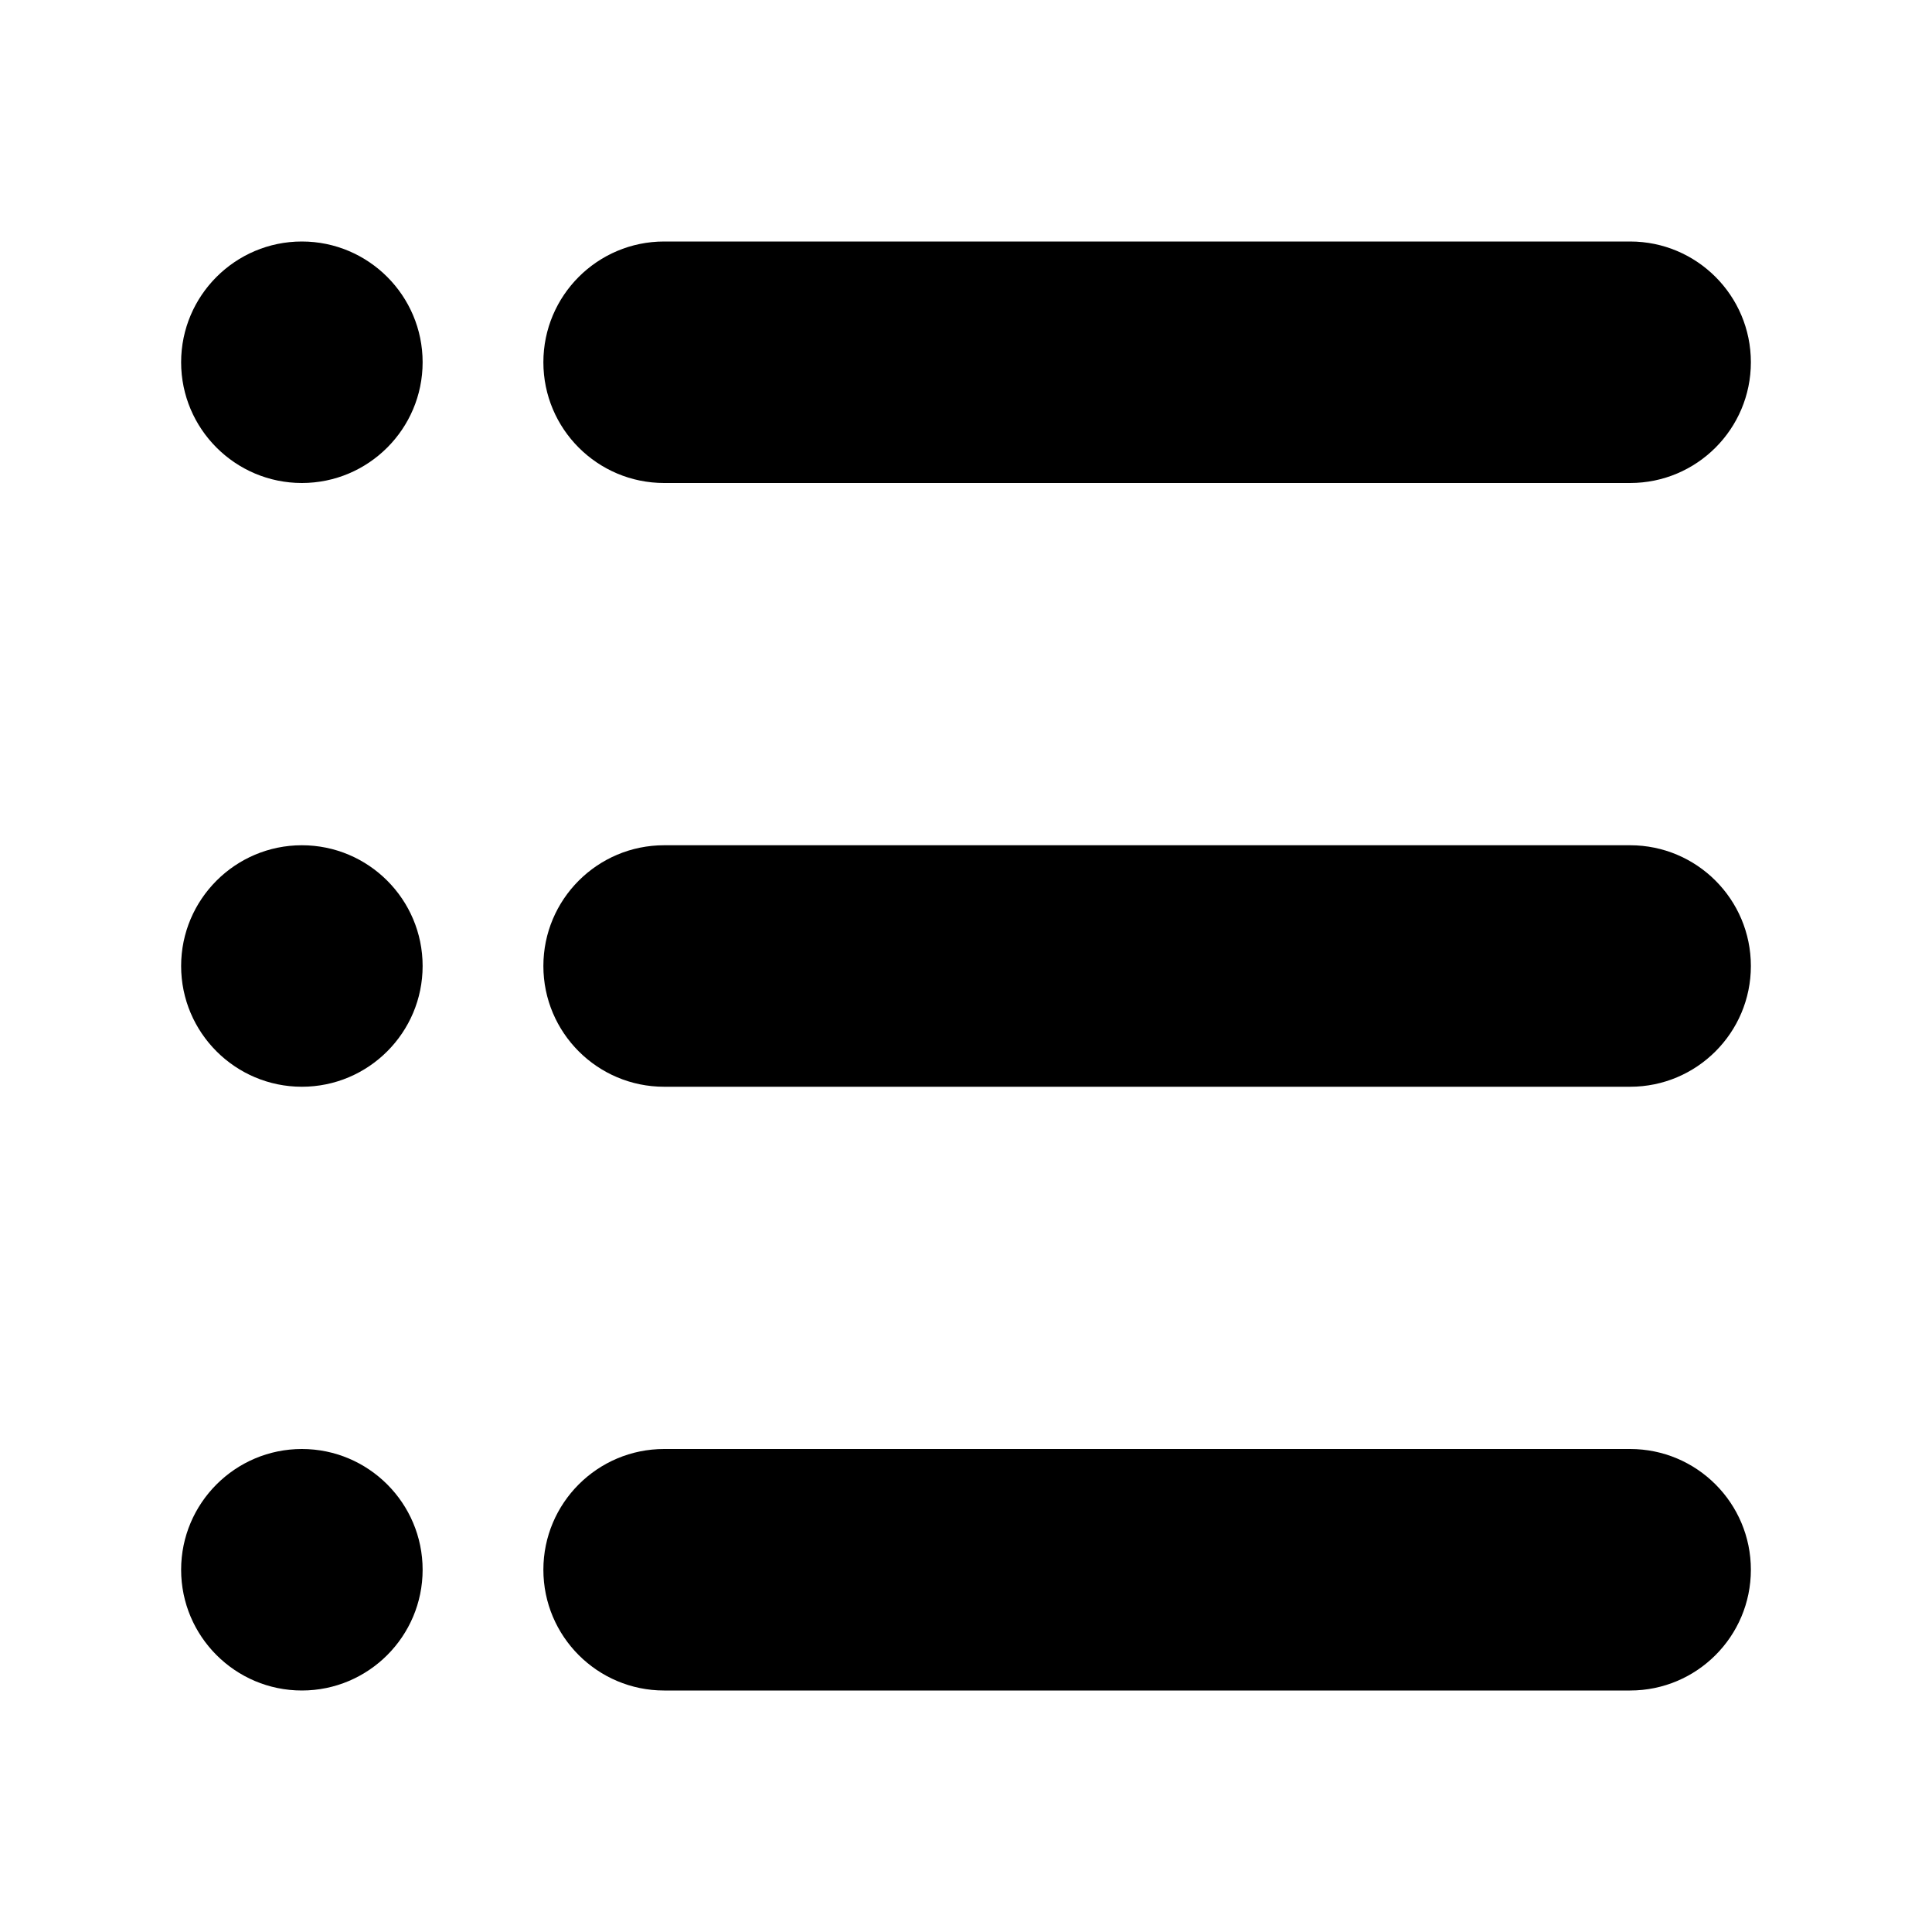
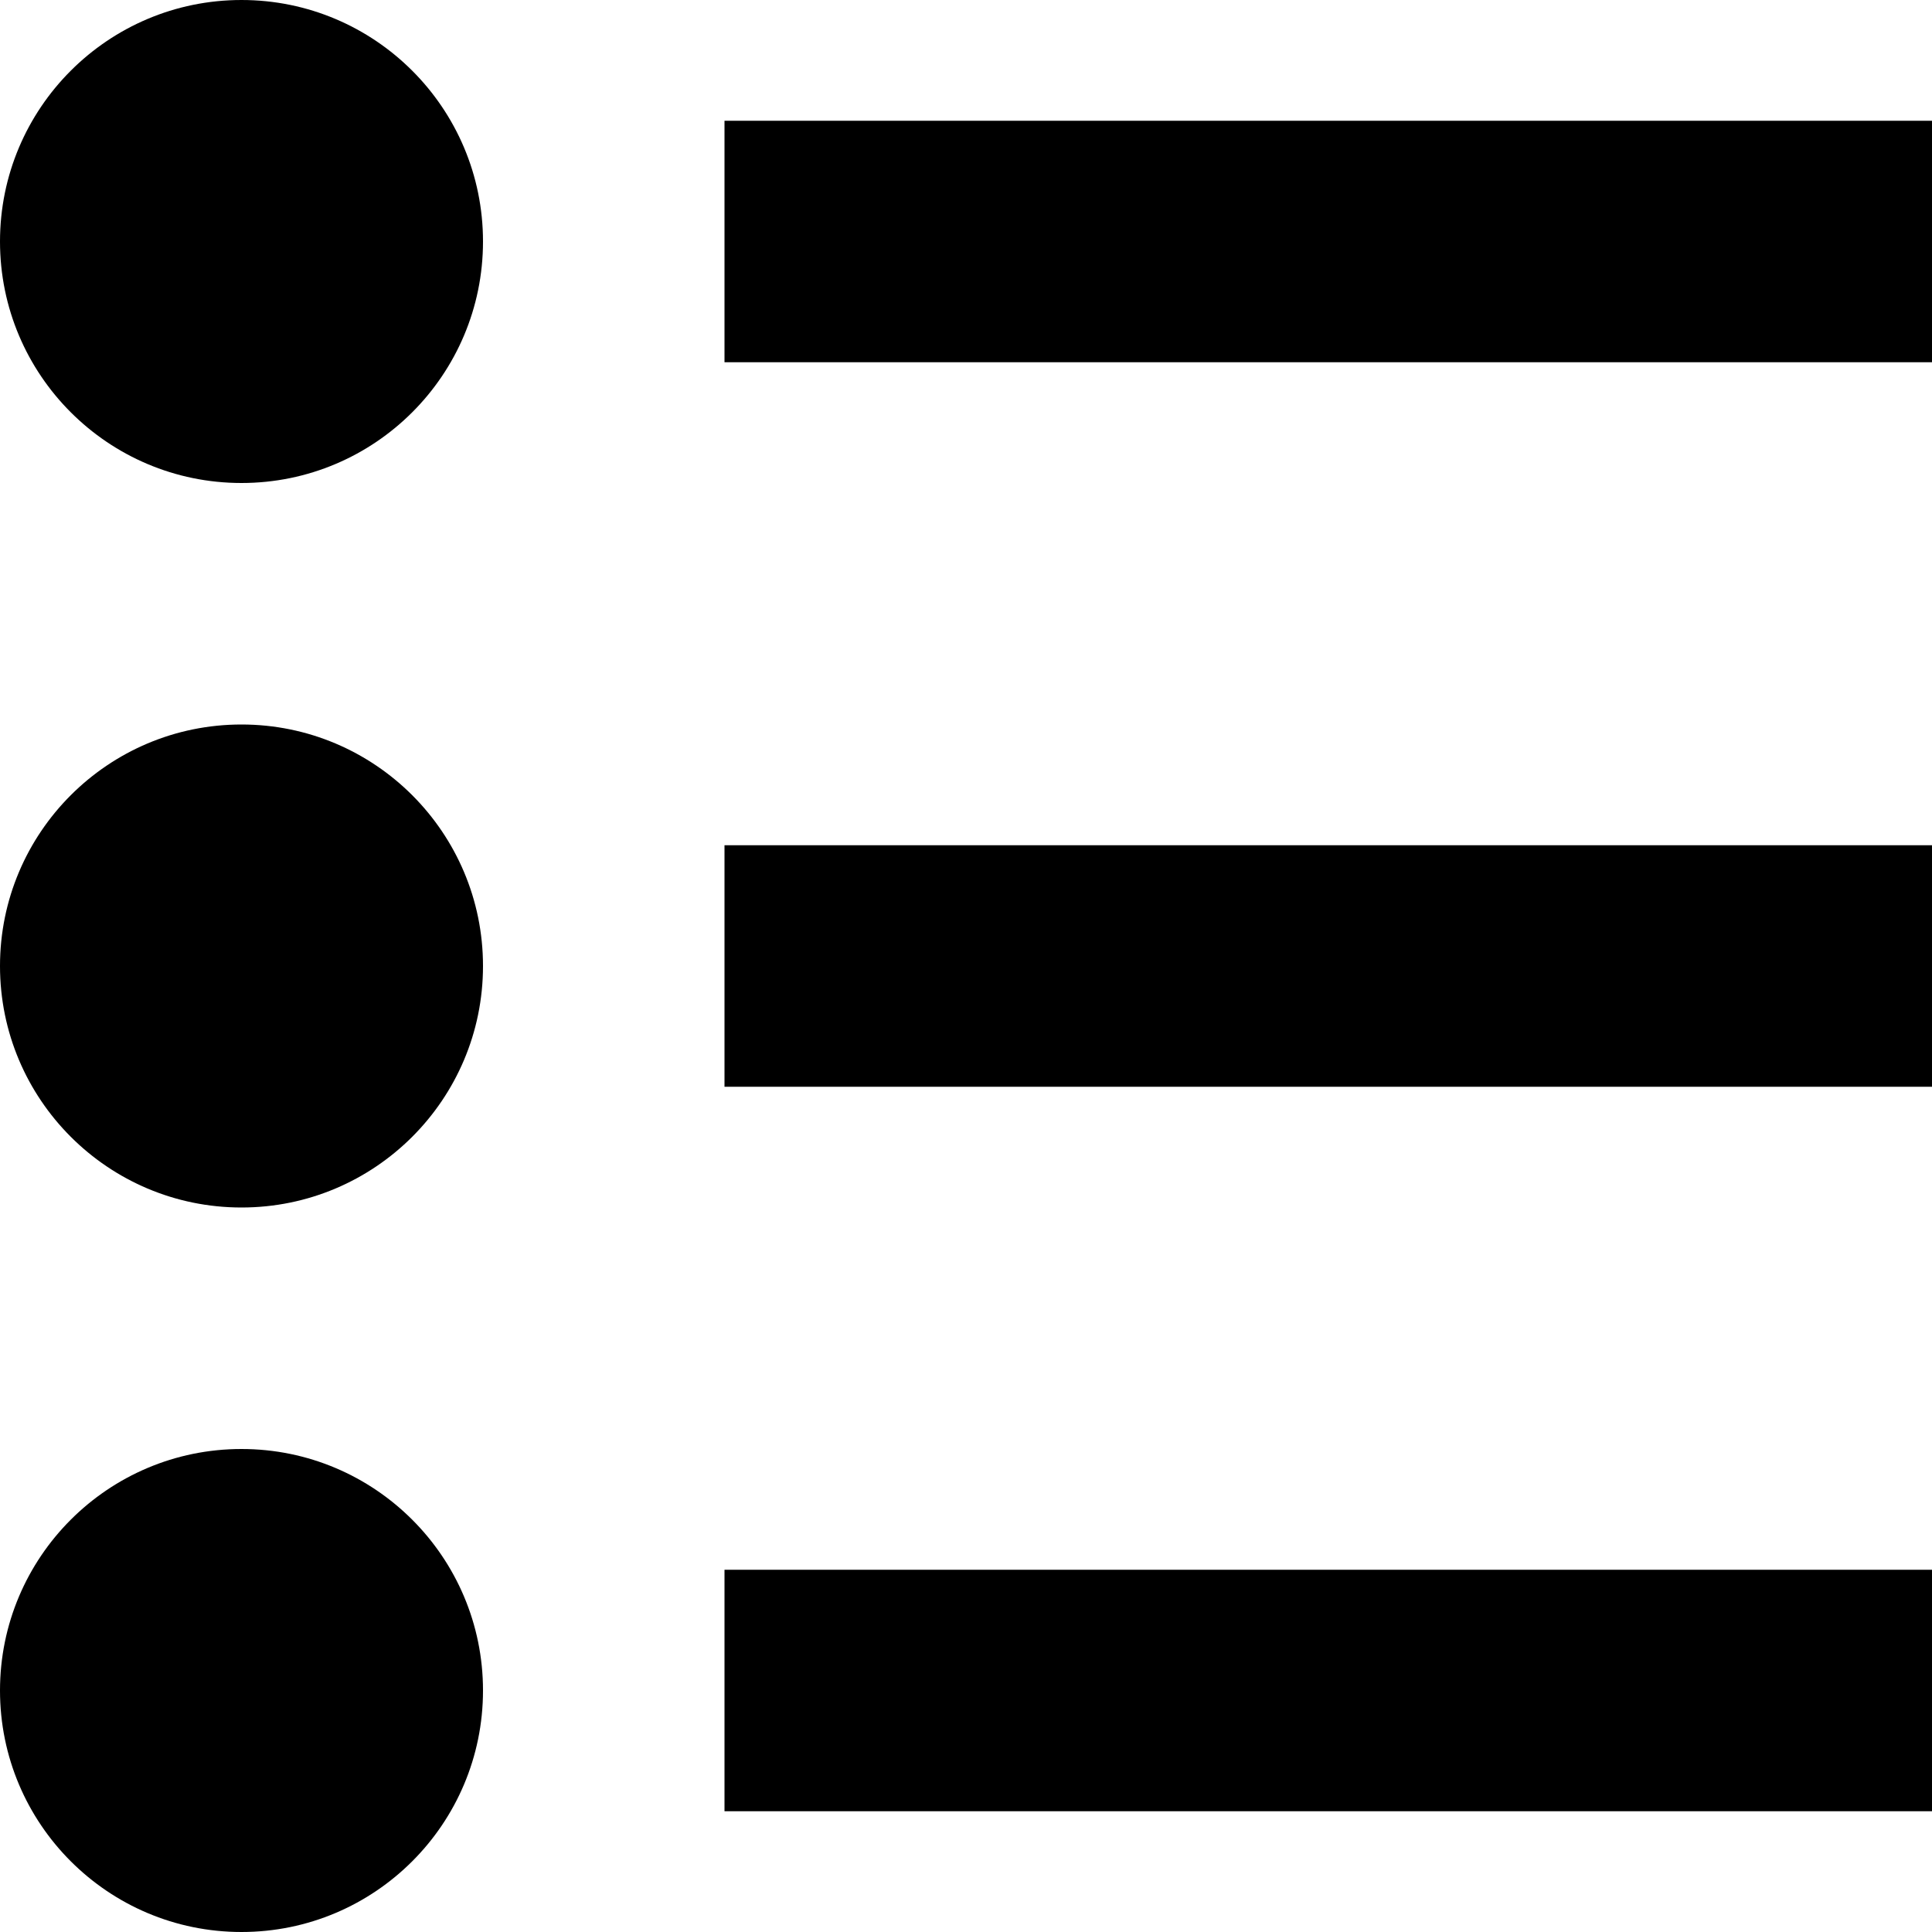
- <svg xmlns="http://www.w3.org/2000/svg" enable-background="new 0 0 32 32" id="Glyph" version="1.1" viewBox="0 0 32 32" xml:space="preserve">
-   <path d="M29,16c0,1.104-0.896,2-2,2H11c-1.104,0-2-0.896-2-2s0.896-2,2-2h16C28.104,14,29,14.896,29,16z" id="XMLID_352_" />
-   <path d="M29,6c0,1.104-0.896,2-2,2H11C9.896,8,9,7.104,9,6s0.896-2,2-2h16C28.104,4,29,4.896,29,6z" id="XMLID_354_" />
-   <path d="M29,26c0,1.104-0.896,2-2,2H11c-1.104,0-2-0.896-2-2s0.896-2,2-2h16C28.104,24,29,24.896,29,26z" id="XMLID_356_" />
-   <path d="M3,6c0,1.103,0.897,2,2,2s2-0.897,2-2S6.103,4,5,4S3,4.897,3,6z" id="XMLID_358_" />
-   <path d="M3,16c0,1.103,0.897,2,2,2s2-0.897,2-2s-0.897-2-2-2S3,14.897,3,16z" id="XMLID_360_" />
-   <path d="M3,26c0,1.103,0.897,2,2,2s2-0.897,2-2s-0.897-2-2-2S3,24.897,3,26z" id="XMLID_362_" />
+ <svg xmlns="http://www.w3.org/2000/svg" version="1.1" width="100%" height="100%" viewBox="0 0 32 32">
+   <path d="M12 2h20v4h-20v-4zM12 14h20v4h-20v-4zM12 26h20v4h-20v-4zM0 4c0-2.209 1.791-4 4-4s4 1.791 4 4c0 2.209-1.791 4-4 4s-4-1.791-4-4zM0 16c0-2.209 1.791-4 4-4s4 1.791 4 4c0 2.209-1.791 4-4 4s-4-1.791-4-4zM0 28c0-2.209 1.791-4 4-4s4 1.791 4 4c0 2.209-1.791 4-4 4s-4-1.791-4-4z" />
</svg>
